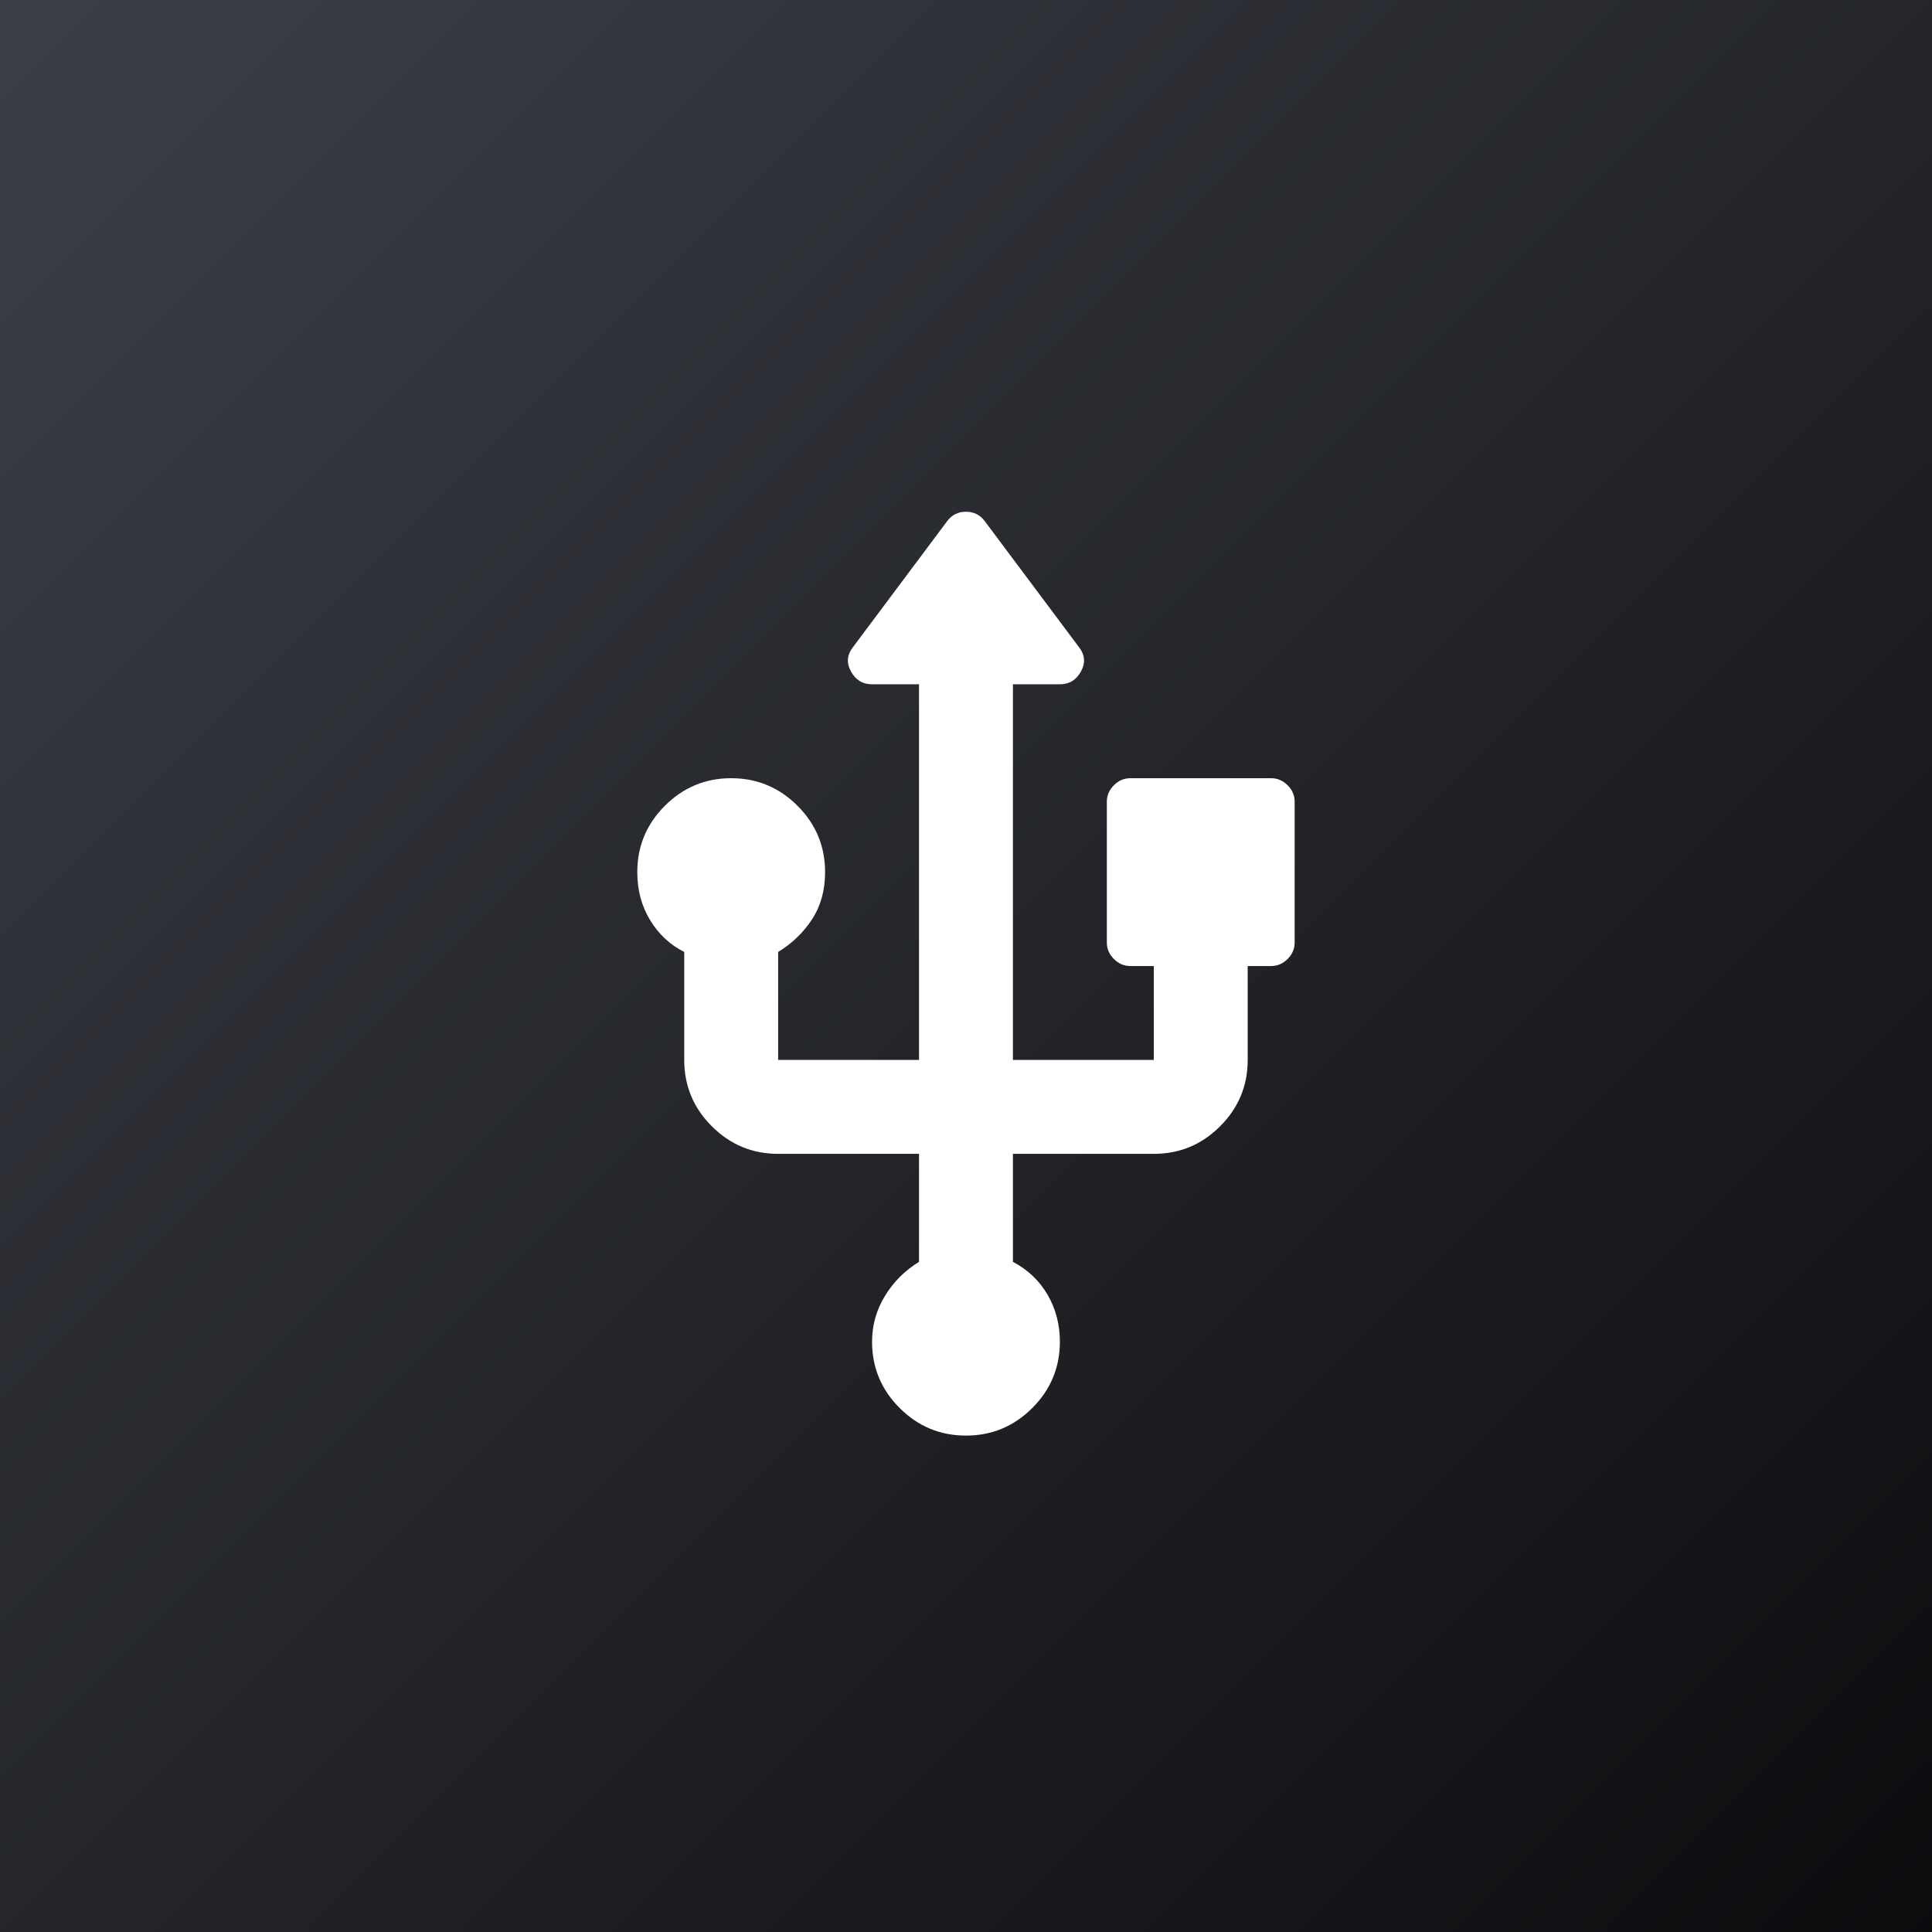
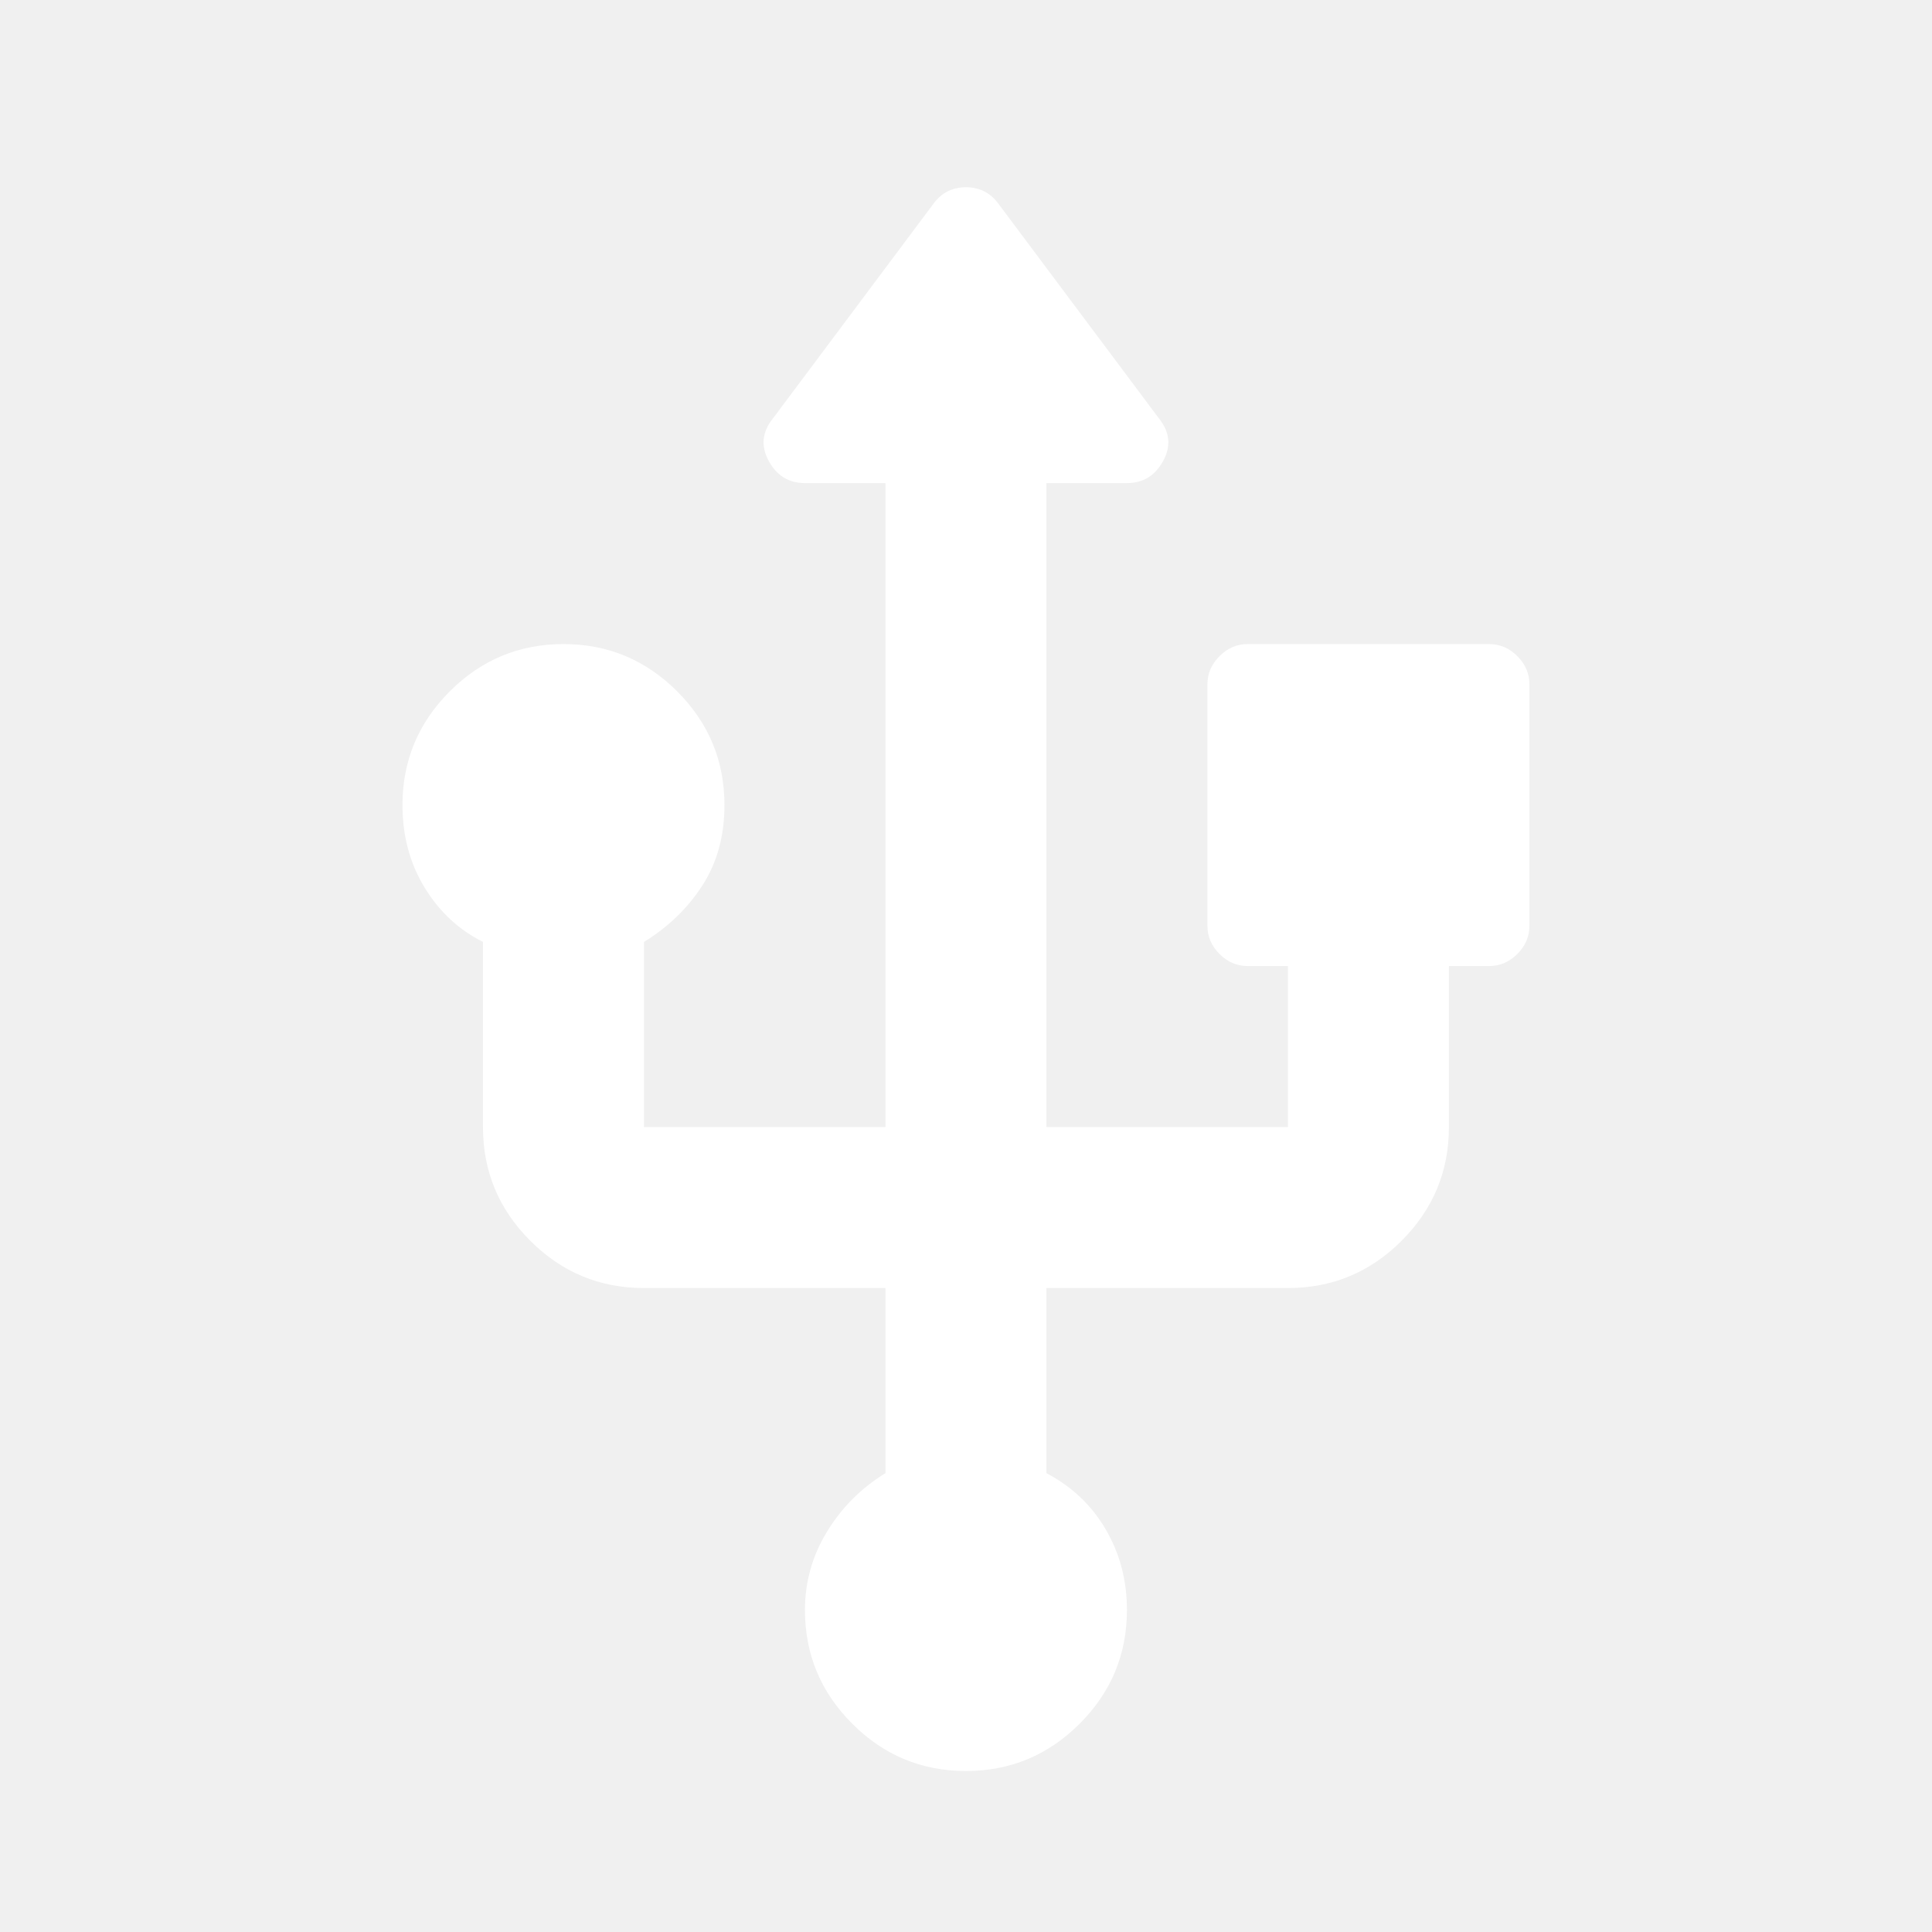
- <svg xmlns="http://www.w3.org/2000/svg" width="96" height="96" viewBox="0 0 96 96">
-   <defs>
-     <linearGradient id="g" x1="0%" y1="0%" x2="100%" y2="100%">
-       <stop offset="0" stop-color="#3C3F47" />
-       <stop offset="1" stop-color="#0B0C0E" />
-     </linearGradient>
-   </defs>
-   <rect width="96" height="96" fill="url(#g)" />
+ <svg xmlns="http://www.w3.org/2000/svg" width="96" height="96" viewBox="20 20 56 56">
  <g transform="translate(20 76) scale(0.05833)" fill="#ffffff">
    <path d="M480-80q-33 0-56.5-23.5T400-160q0-21 11-39t29-29v-92H320q-33 0-56.5-23.5T240-400v-92q-18-9-29-27t-11-41q0-33 23.5-56.5T280-640q33 0 56.5 23.5T360-560q0 23-11 40t-29 28v92h120v-320h-40q-12 0-18-11t2-21l80-107q6-8 16-8t16 8l80 107q8 10 2 21t-18 11h-40v320h120v-80h-20q-8 0-14-6t-6-14v-120q0-8 6-14t14-6h120q8 0 14 6t6 14v120q0 8-6 14t-14 6h-20v80q0 33-23.5 56.5T640-320H520v92q19 10 29.5 28t10.5 40q0 33-23.5 56.5T480-80Z" />
  </g>
</svg>
